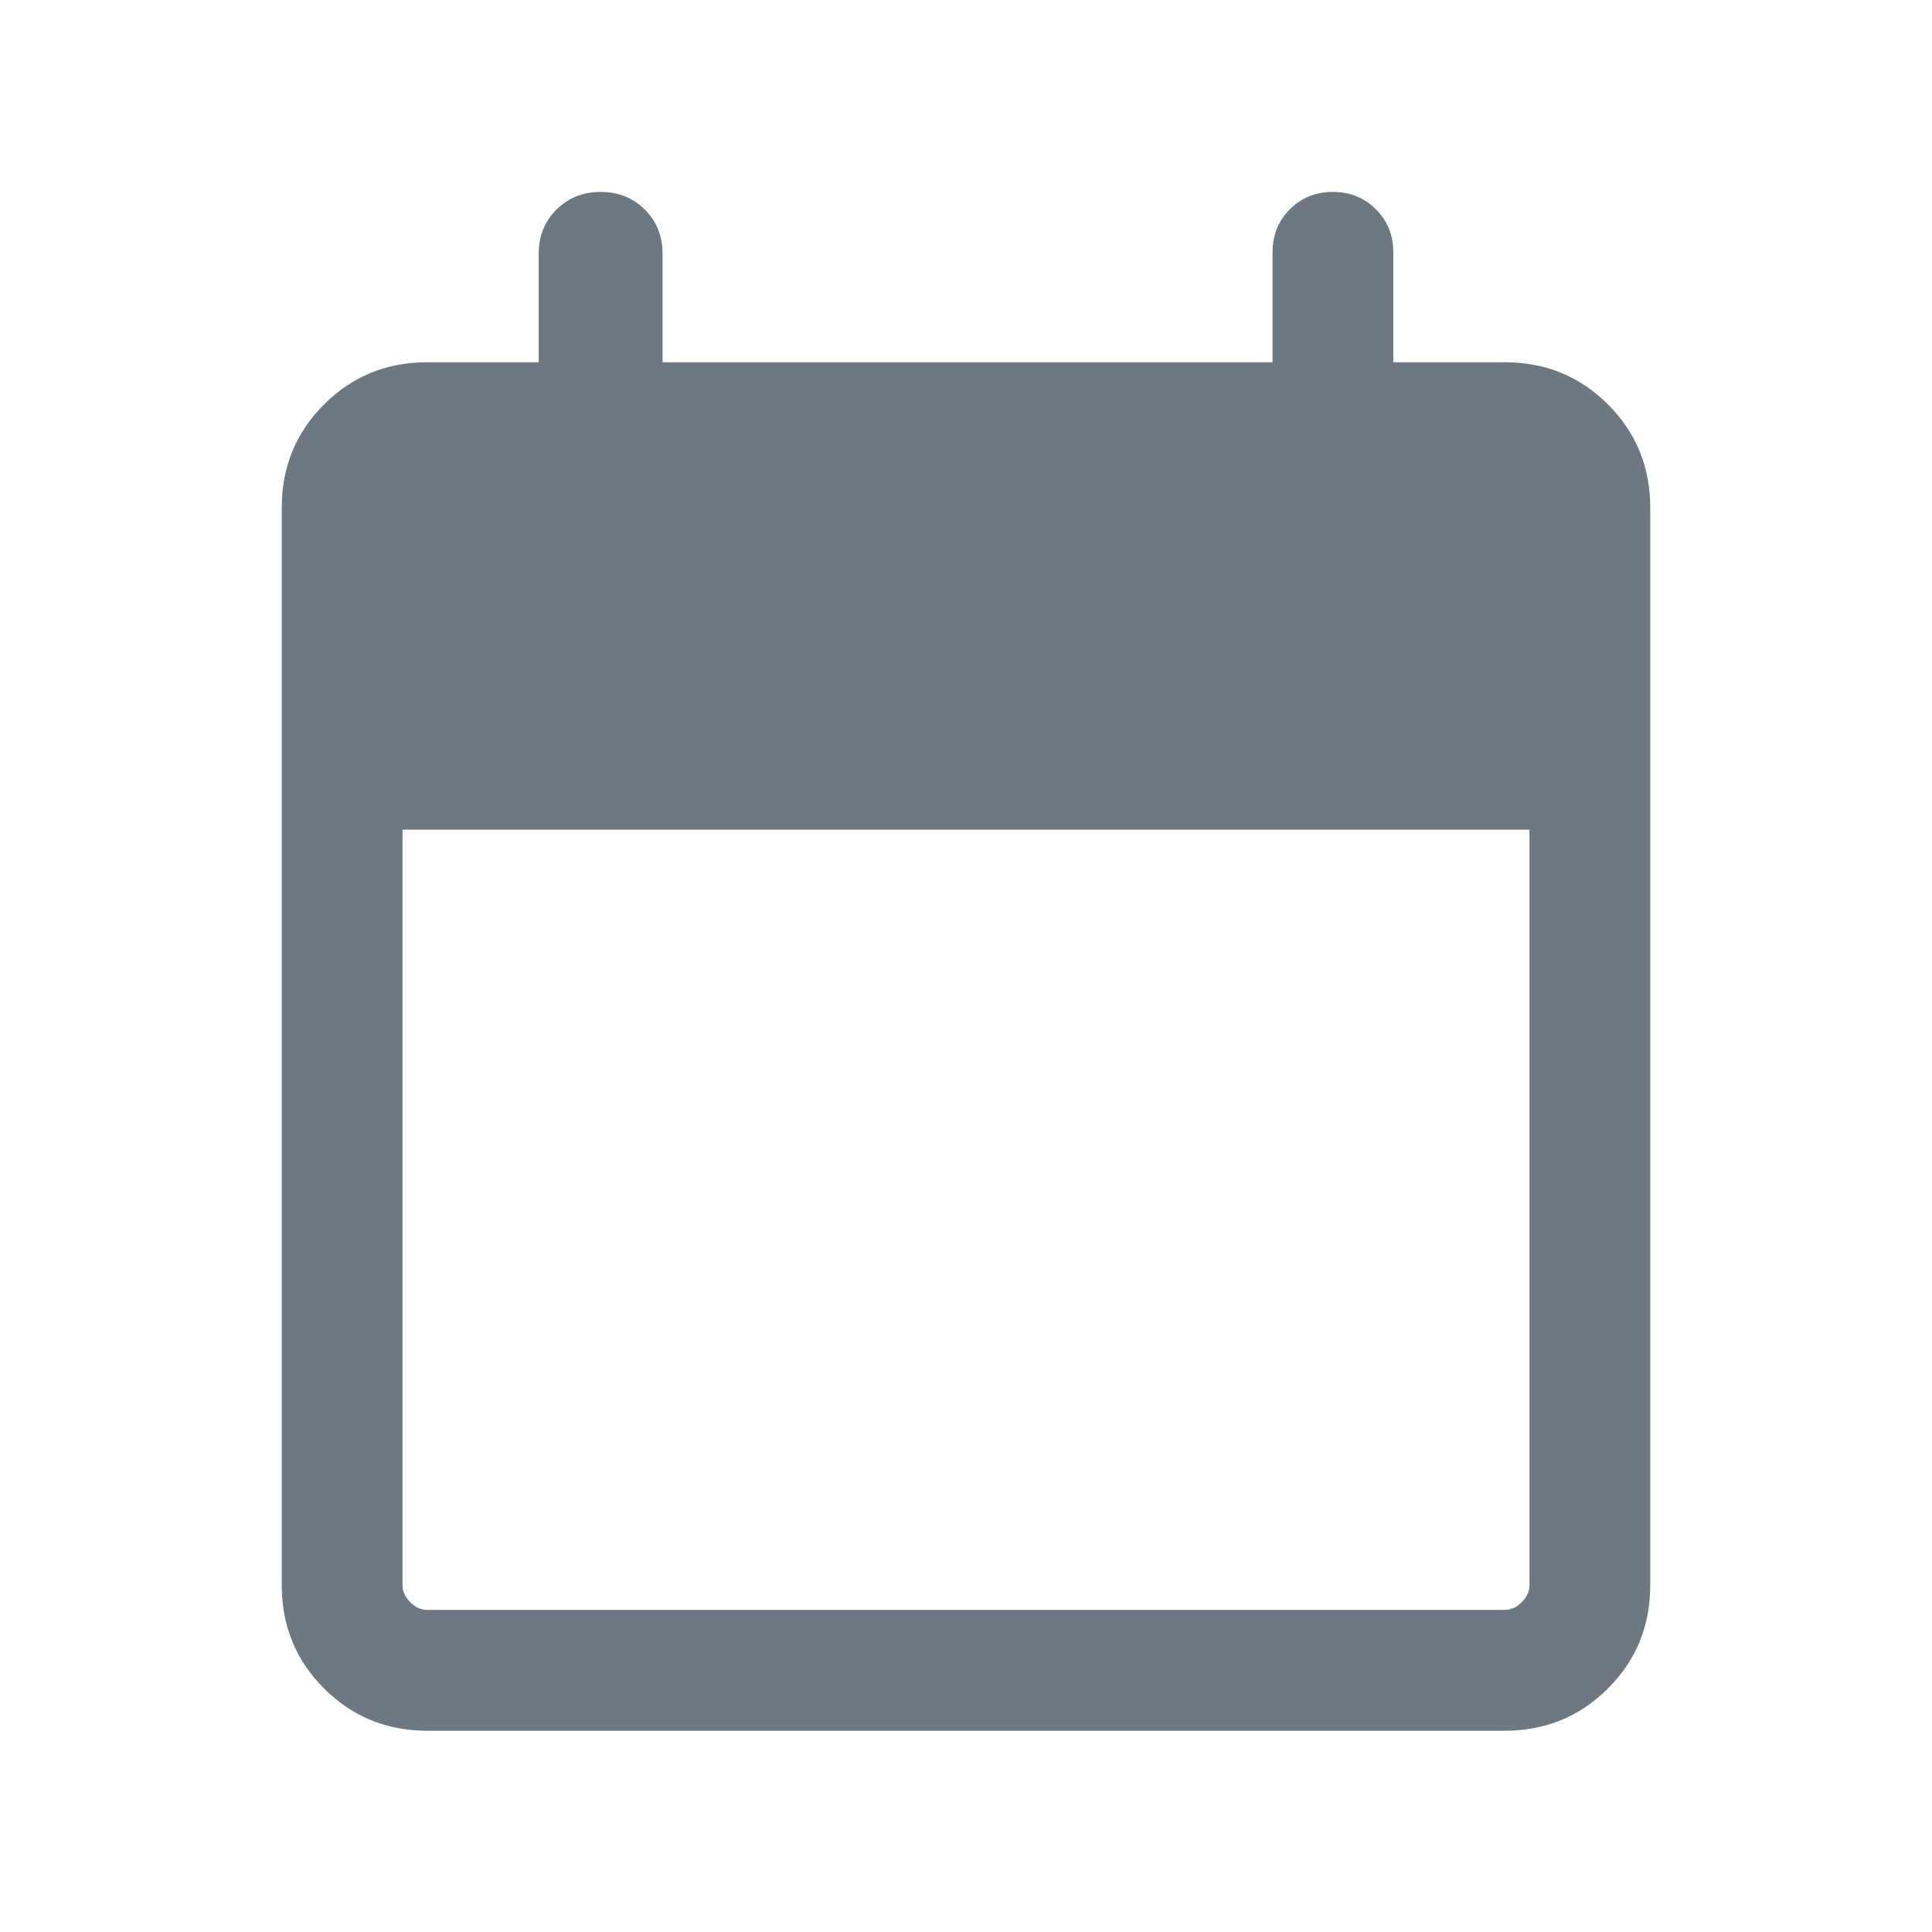
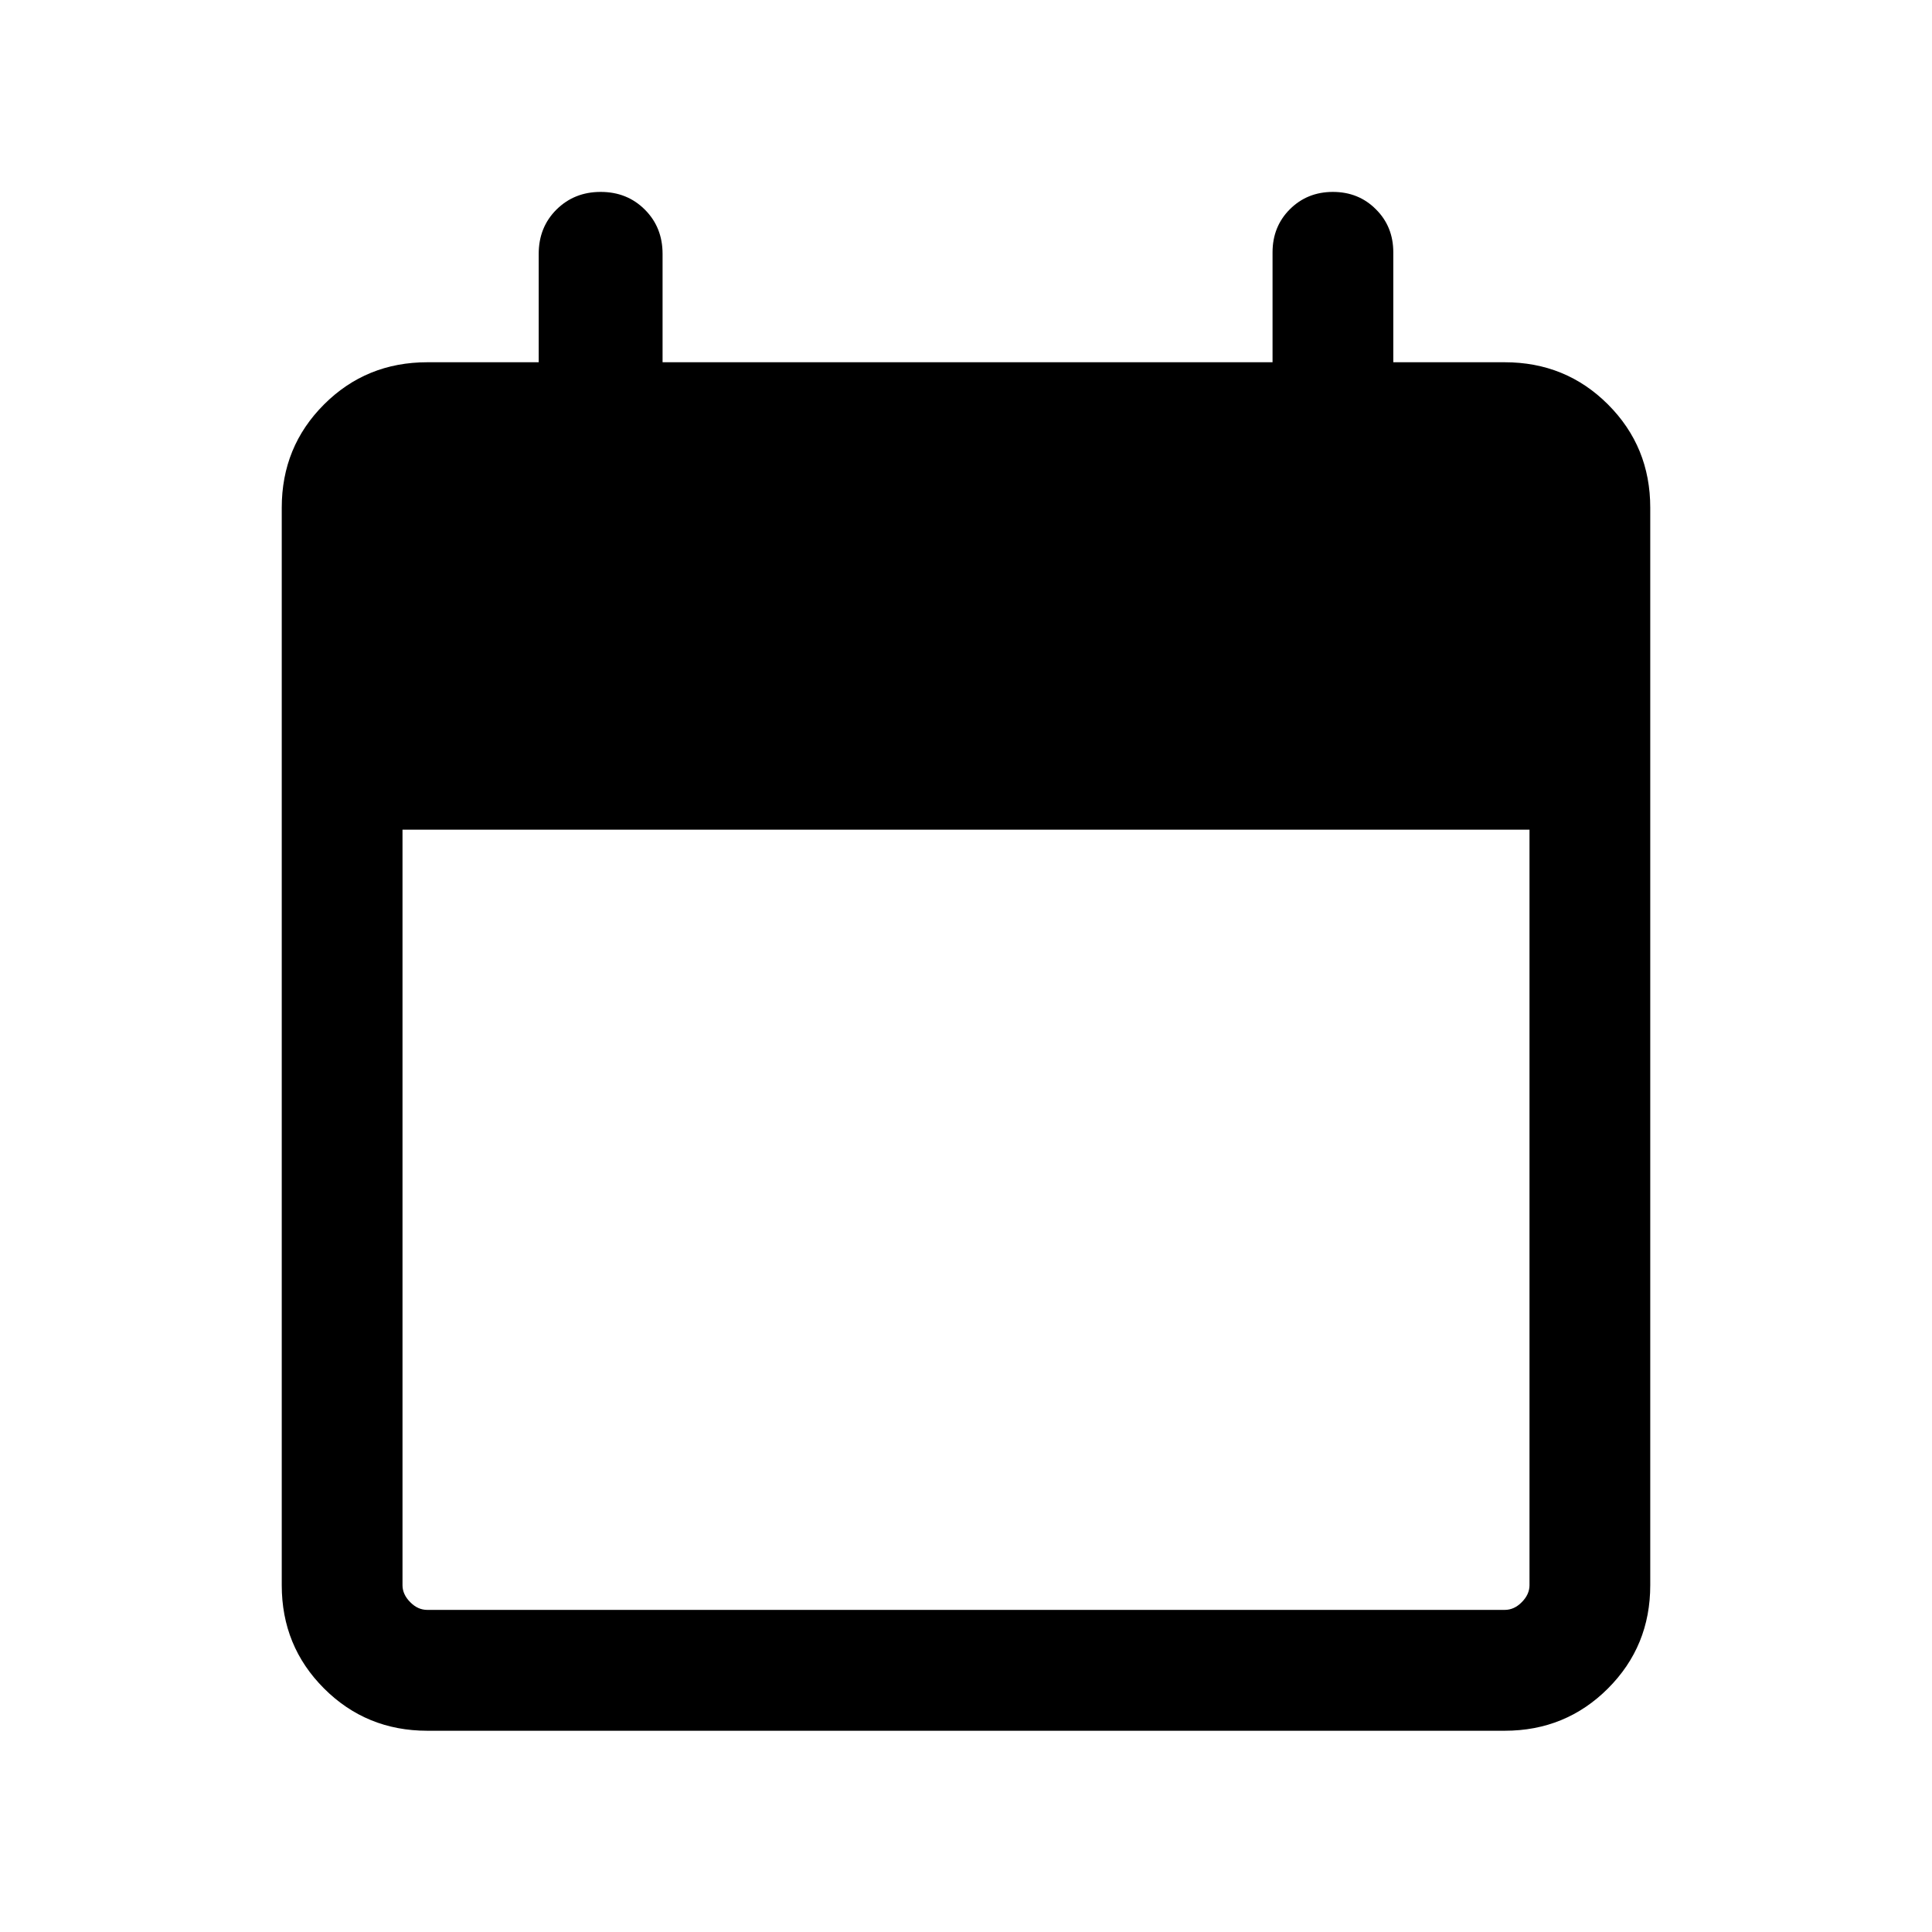
<svg xmlns="http://www.w3.org/2000/svg" width="18" height="18" viewBox="0 0 18 18" fill="none">
  <mask id="mask0_13786_55481" style="mask-type:alpha" maskUnits="userSpaceOnUse" x="0" y="0" width="18" height="18">
    <rect width="18" height="18" fill="#D9D9D9" />
  </mask>
  <g mask="url(#mask0_13786_55481)">
-     <path d="M3.981 16.125C3.602 16.125 3.281 15.993 3.019 15.731C2.756 15.468 2.625 15.148 2.625 14.769V4.73C2.625 4.351 2.756 4.031 3.019 3.768C3.281 3.506 3.602 3.375 3.981 3.375H5.019V2.365C5.019 2.2 5.074 2.063 5.184 1.953C5.295 1.843 5.432 1.788 5.596 1.788C5.761 1.788 5.898 1.843 6.008 1.953C6.118 2.063 6.173 2.2 6.173 2.365V3.375H11.856V2.351C11.856 2.191 11.91 2.057 12.017 1.95C12.125 1.842 12.259 1.788 12.418 1.788C12.578 1.788 12.712 1.842 12.819 1.95C12.927 2.057 12.981 2.191 12.981 2.351V3.375H14.019C14.398 3.375 14.719 3.506 14.981 3.768C15.244 4.031 15.375 4.351 15.375 4.73V14.769C15.375 15.148 15.244 15.468 14.981 15.731C14.719 15.993 14.398 16.125 14.019 16.125H3.981ZM3.981 14.999H14.019C14.077 14.999 14.13 14.976 14.178 14.927C14.226 14.879 14.25 14.826 14.25 14.769V7.73H3.75V14.769C3.75 14.826 3.774 14.879 3.822 14.927C3.87 14.976 3.923 14.999 3.981 14.999Z" fill="#6D7882" />
+     <path d="M3.981 16.125C3.602 16.125 3.281 15.993 3.019 15.731C2.756 15.468 2.625 15.148 2.625 14.769V4.73C2.625 4.351 2.756 4.031 3.019 3.768C3.281 3.506 3.602 3.375 3.981 3.375H5.019V2.365C5.019 2.2 5.074 2.063 5.184 1.953C5.295 1.843 5.432 1.788 5.596 1.788C5.761 1.788 5.898 1.843 6.008 1.953C6.118 2.063 6.173 2.2 6.173 2.365V3.375H11.856V2.351C11.856 2.191 11.91 2.057 12.017 1.95C12.125 1.842 12.259 1.788 12.418 1.788C12.578 1.788 12.712 1.842 12.819 1.95C12.927 2.057 12.981 2.191 12.981 2.351V3.375H14.019C14.398 3.375 14.719 3.506 14.981 3.768C15.244 4.031 15.375 4.351 15.375 4.73V14.769C15.375 15.148 15.244 15.468 14.981 15.731C14.719 15.993 14.398 16.125 14.019 16.125H3.981ZM3.981 14.999H14.019C14.077 14.999 14.13 14.976 14.178 14.927C14.226 14.879 14.25 14.826 14.25 14.769V7.73H3.75V14.769C3.75 14.826 3.774 14.879 3.822 14.927C3.87 14.976 3.923 14.999 3.981 14.999Z" fill="currentColor" />
  </g>
</svg>
